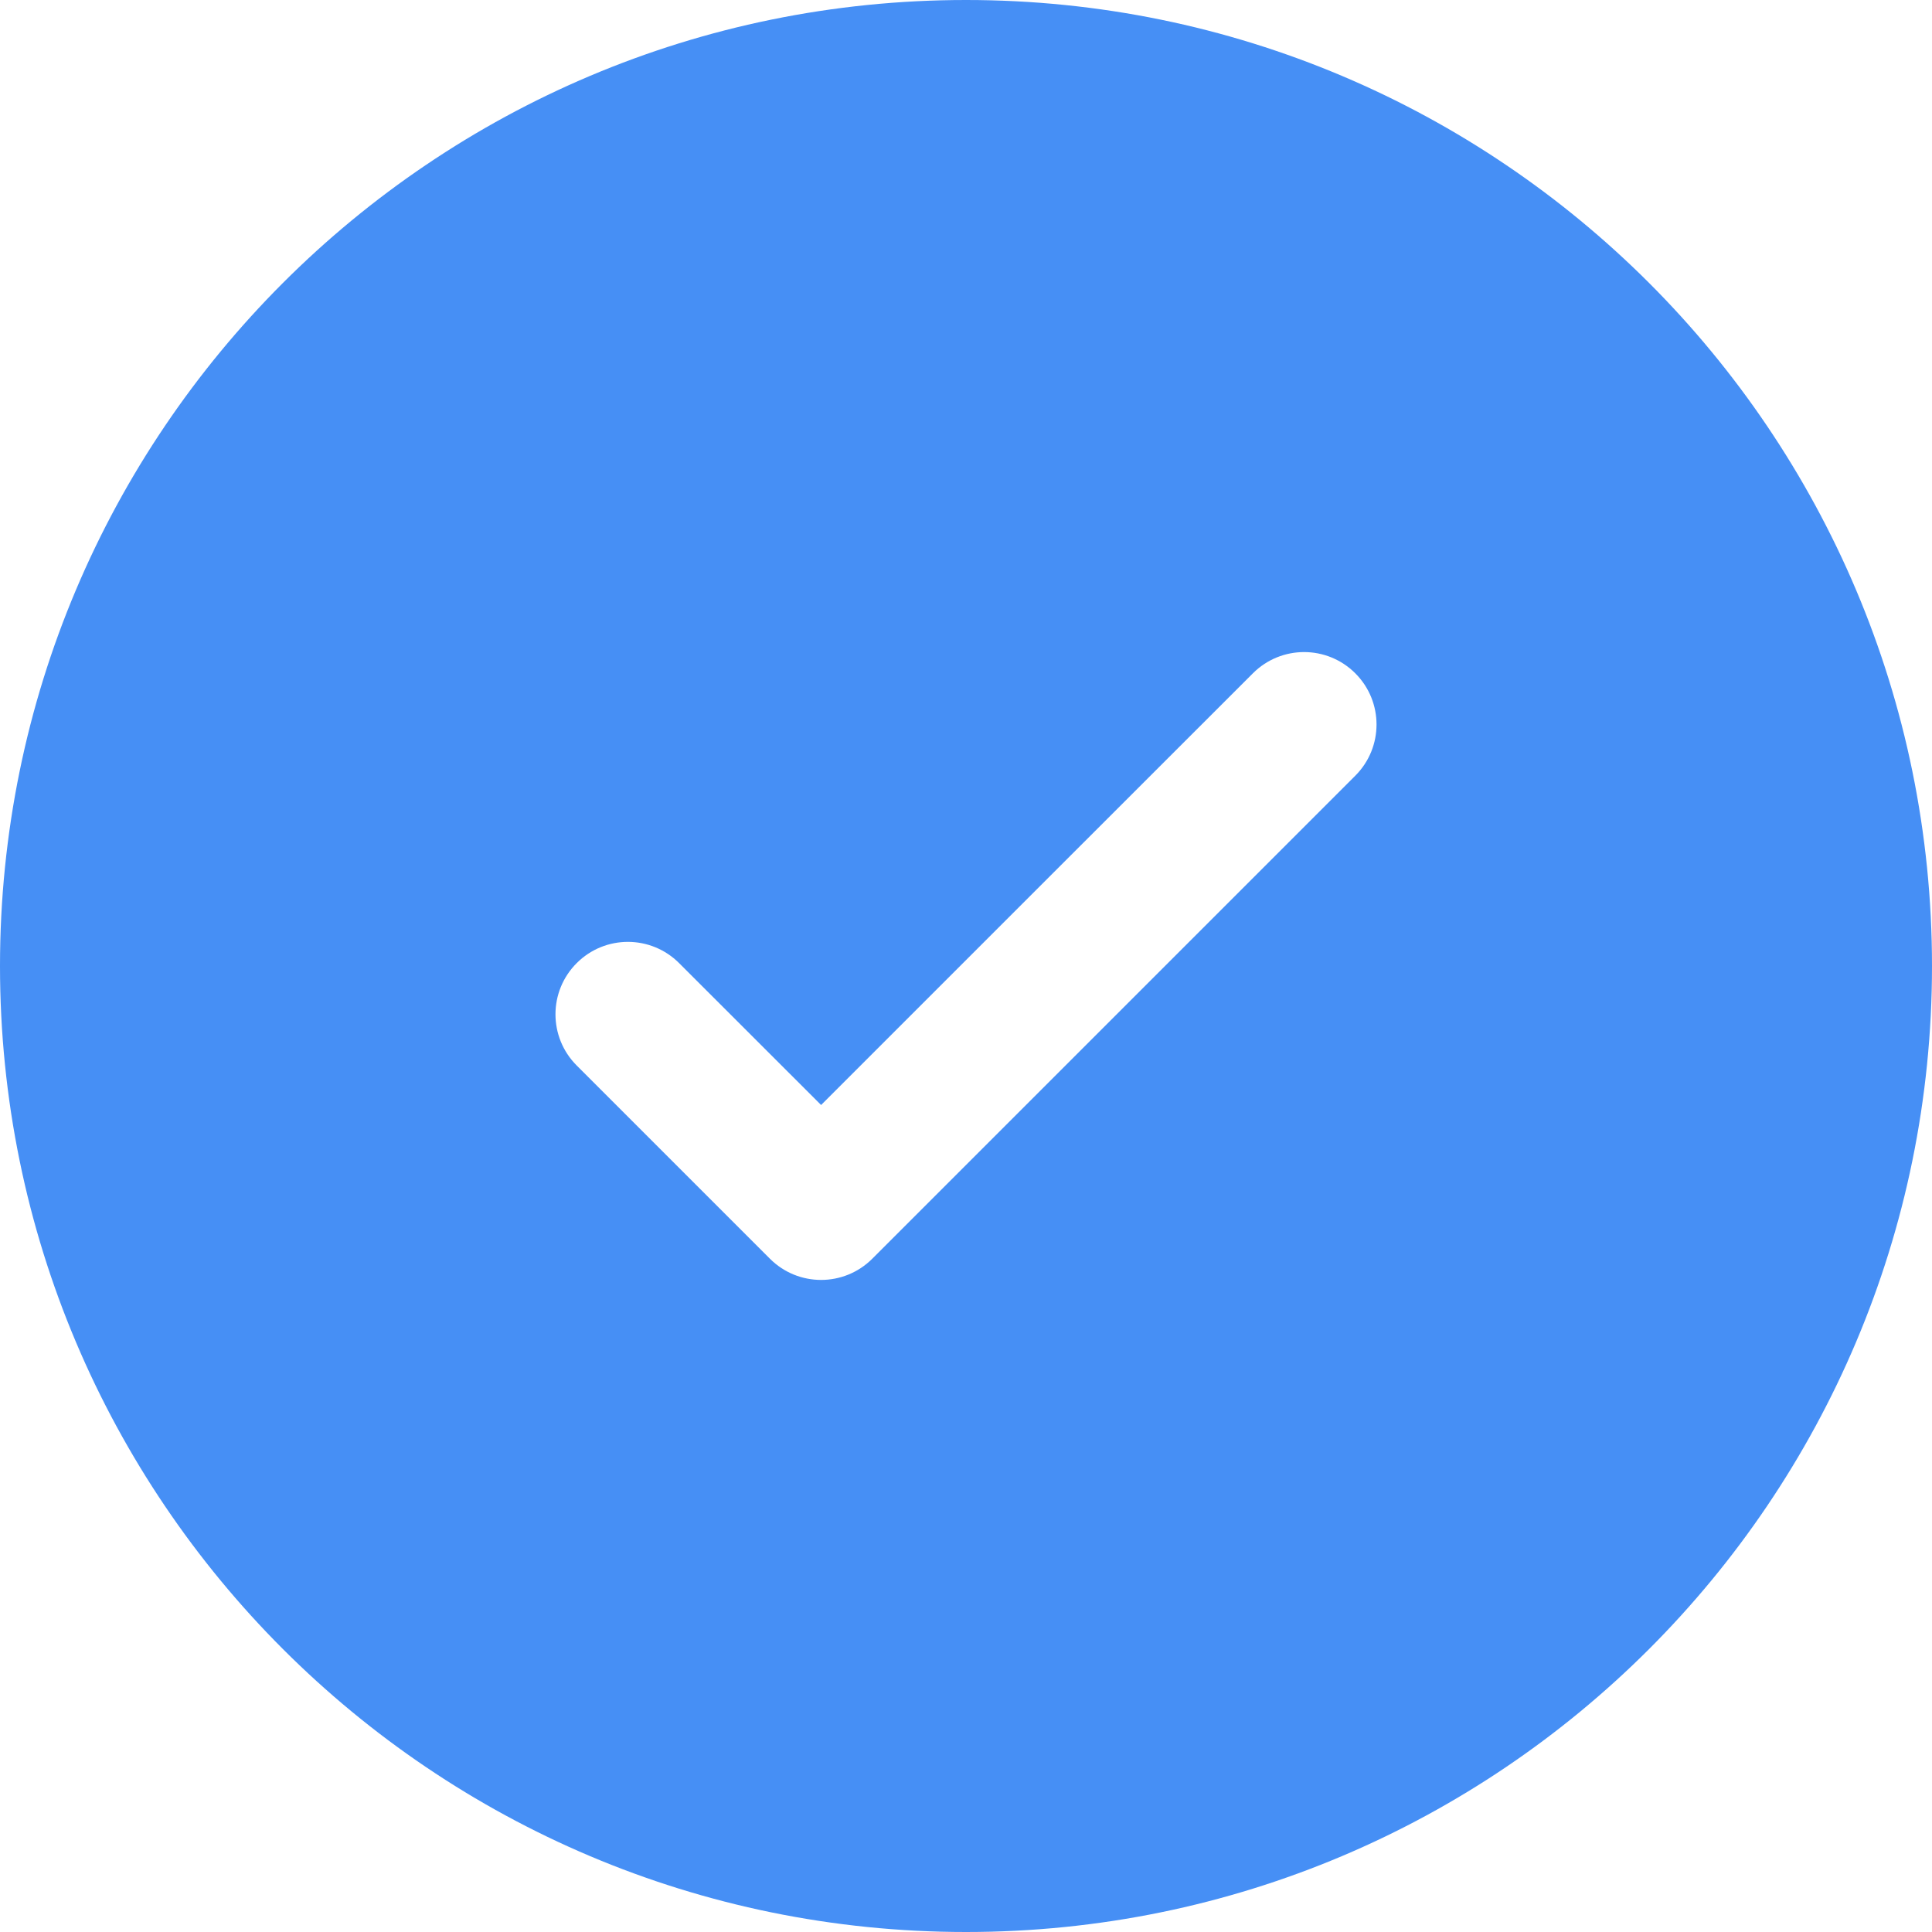
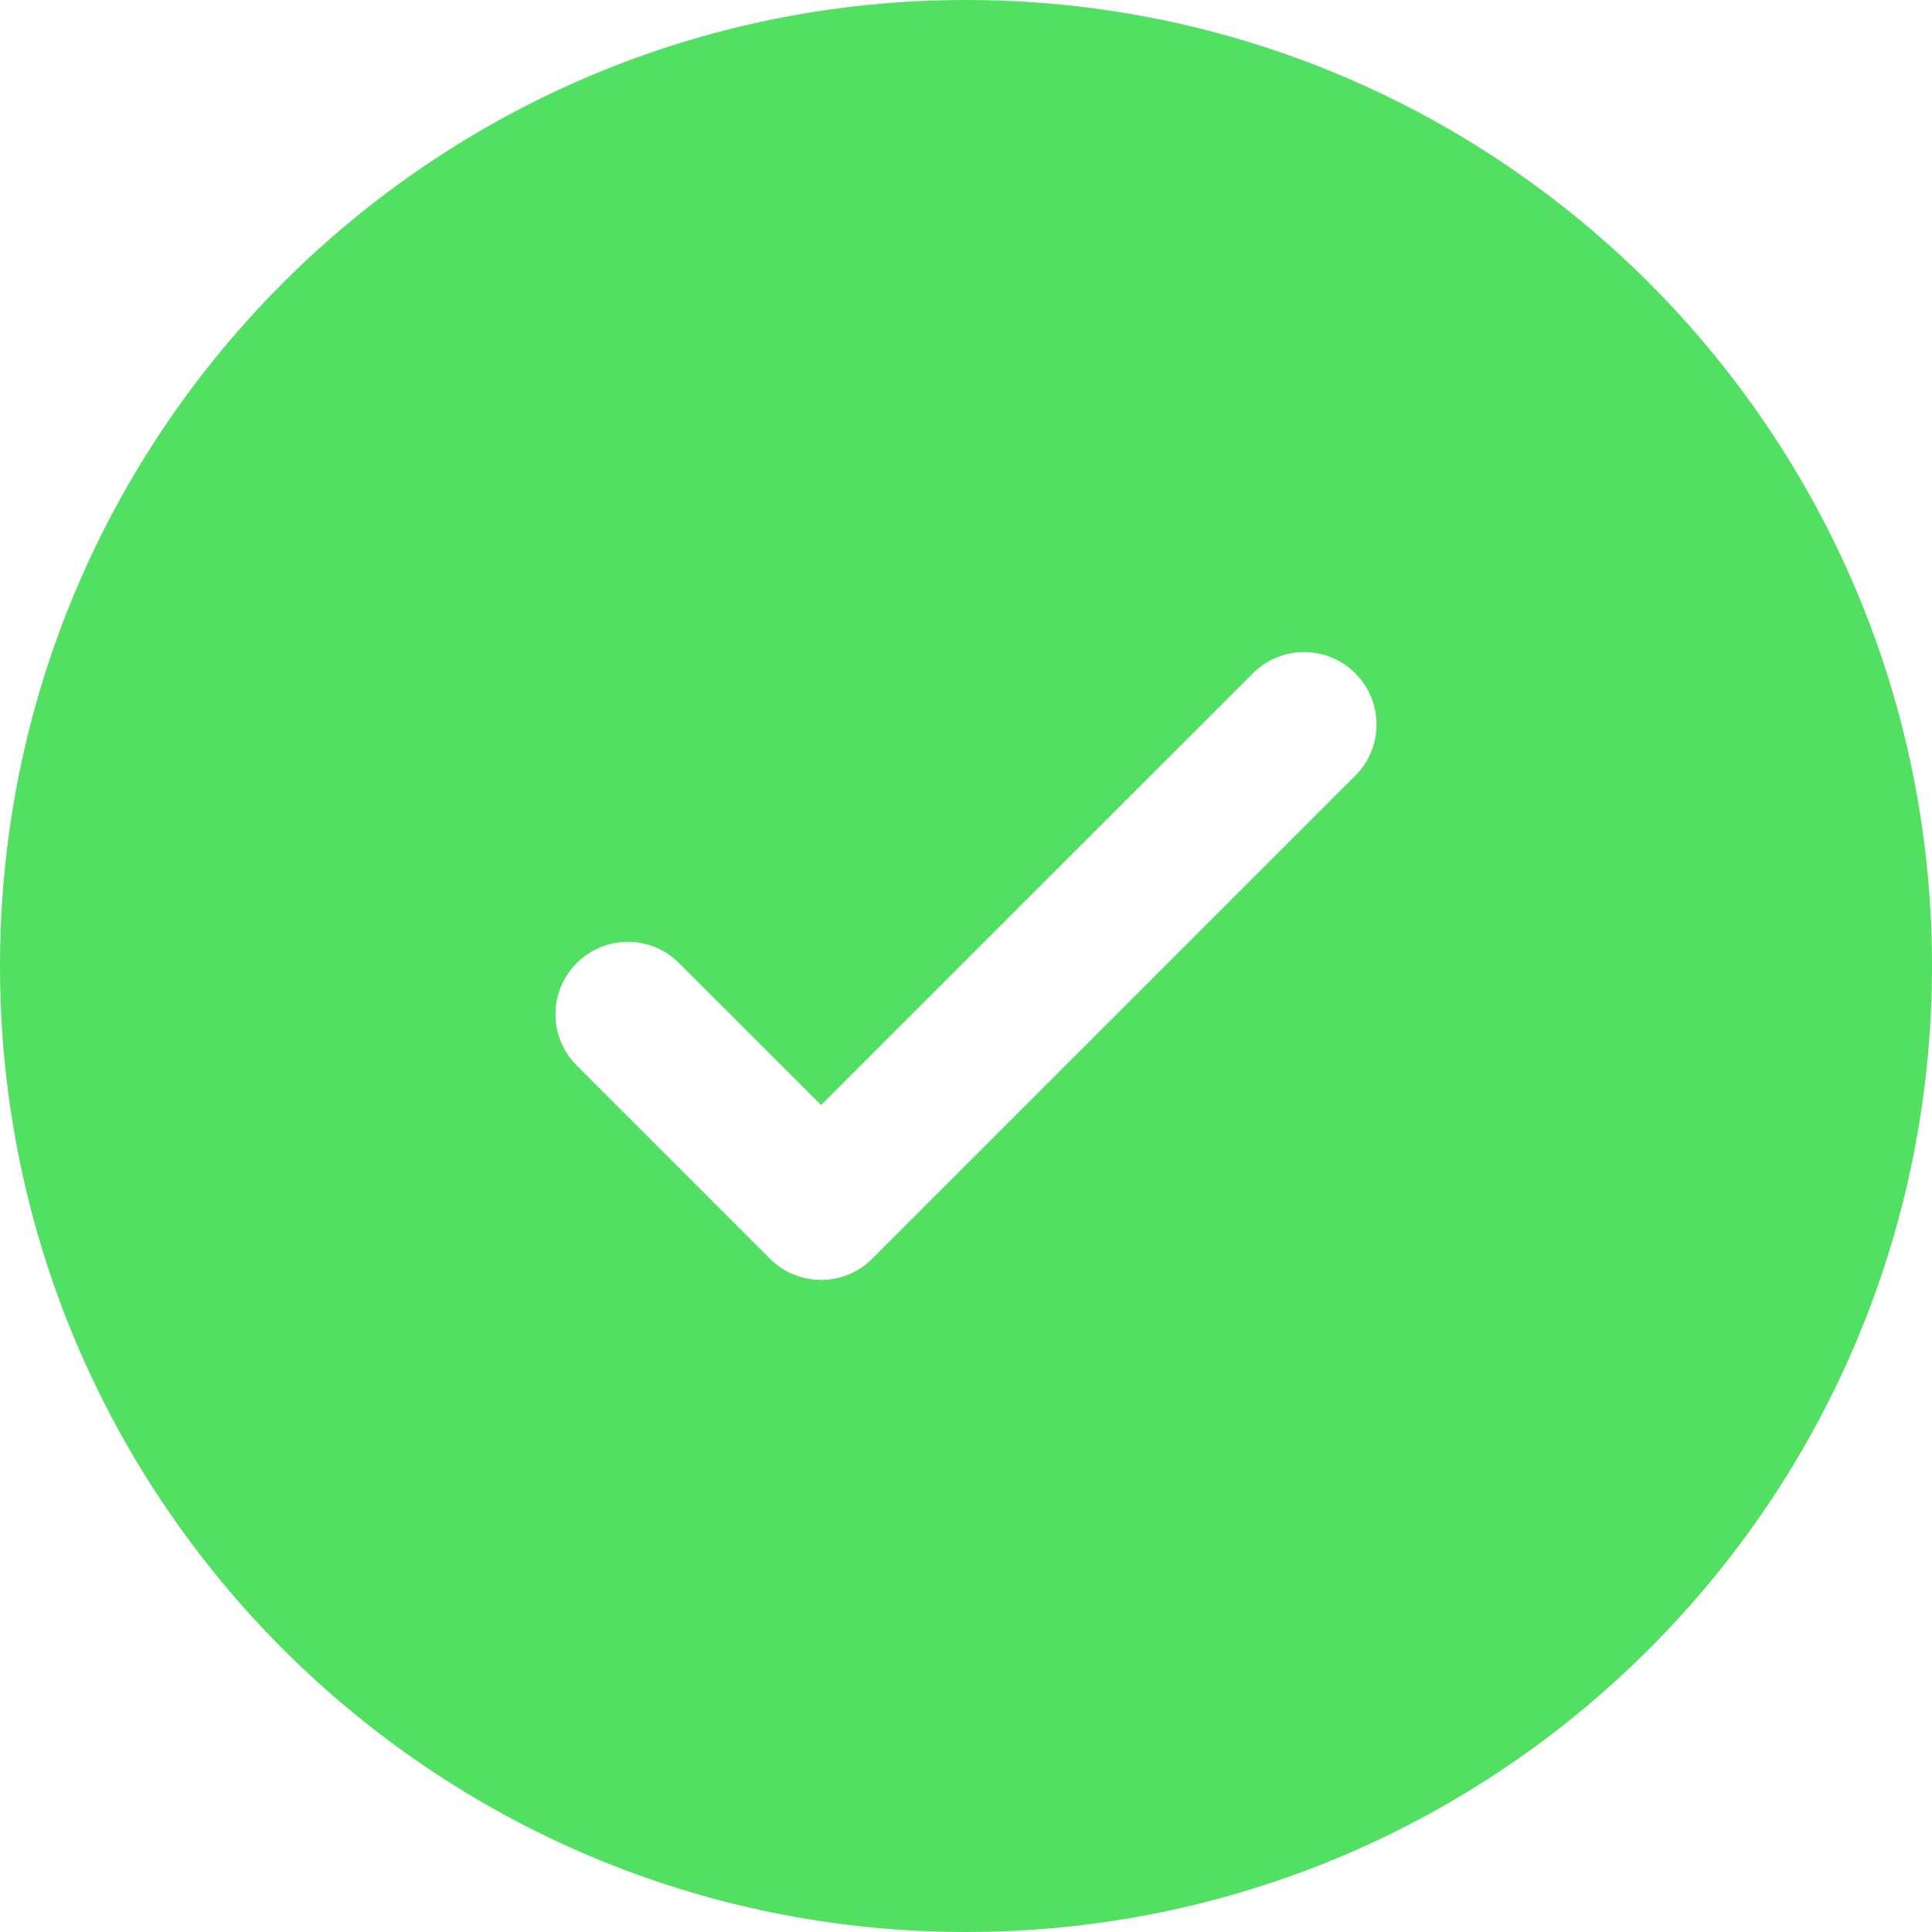
<svg xmlns="http://www.w3.org/2000/svg" width="20" height="20" viewBox="0 0 20 20" fill="none">
-   <path fill-rule="evenodd" clip-rule="evenodd" d="M20 10C20 15.523 15.523 20 10 20C4.477 20 0 15.523 0 10C0 4.477 4.477 0 10 0C15.523 0 20 4.477 20 10ZM14.03 6.97C14.323 7.263 14.323 7.737 14.03 8.03L9.03 13.03C8.737 13.323 8.263 13.323 7.97 13.03L5.97 11.03C5.677 10.737 5.677 10.263 5.97 9.97C6.263 9.677 6.737 9.677 7.03 9.97L8.5 11.439L10.735 9.204L12.97 6.97C13.263 6.677 13.737 6.677 14.03 6.97Z" fill="#468FF5" />
+   <path fill-rule="evenodd" clip-rule="evenodd" d="M20 10C20 15.523 15.523 20 10 20C4.477 20 0 15.523 0 10C0 4.477 4.477 0 10 0C15.523 0 20 4.477 20 10ZM14.03 6.97C14.323 7.263 14.323 7.737 14.03 8.03L9.03 13.03C8.737 13.323 8.263 13.323 7.97 13.03L5.97 11.03C5.677 10.737 5.677 10.263 5.97 9.97C6.263 9.677 6.737 9.677 7.03 9.97L8.5 11.439L10.735 9.204L12.97 6.97C13.263 6.677 13.737 6.677 14.03 6.97Z" fill="#52E063" />
</svg>
